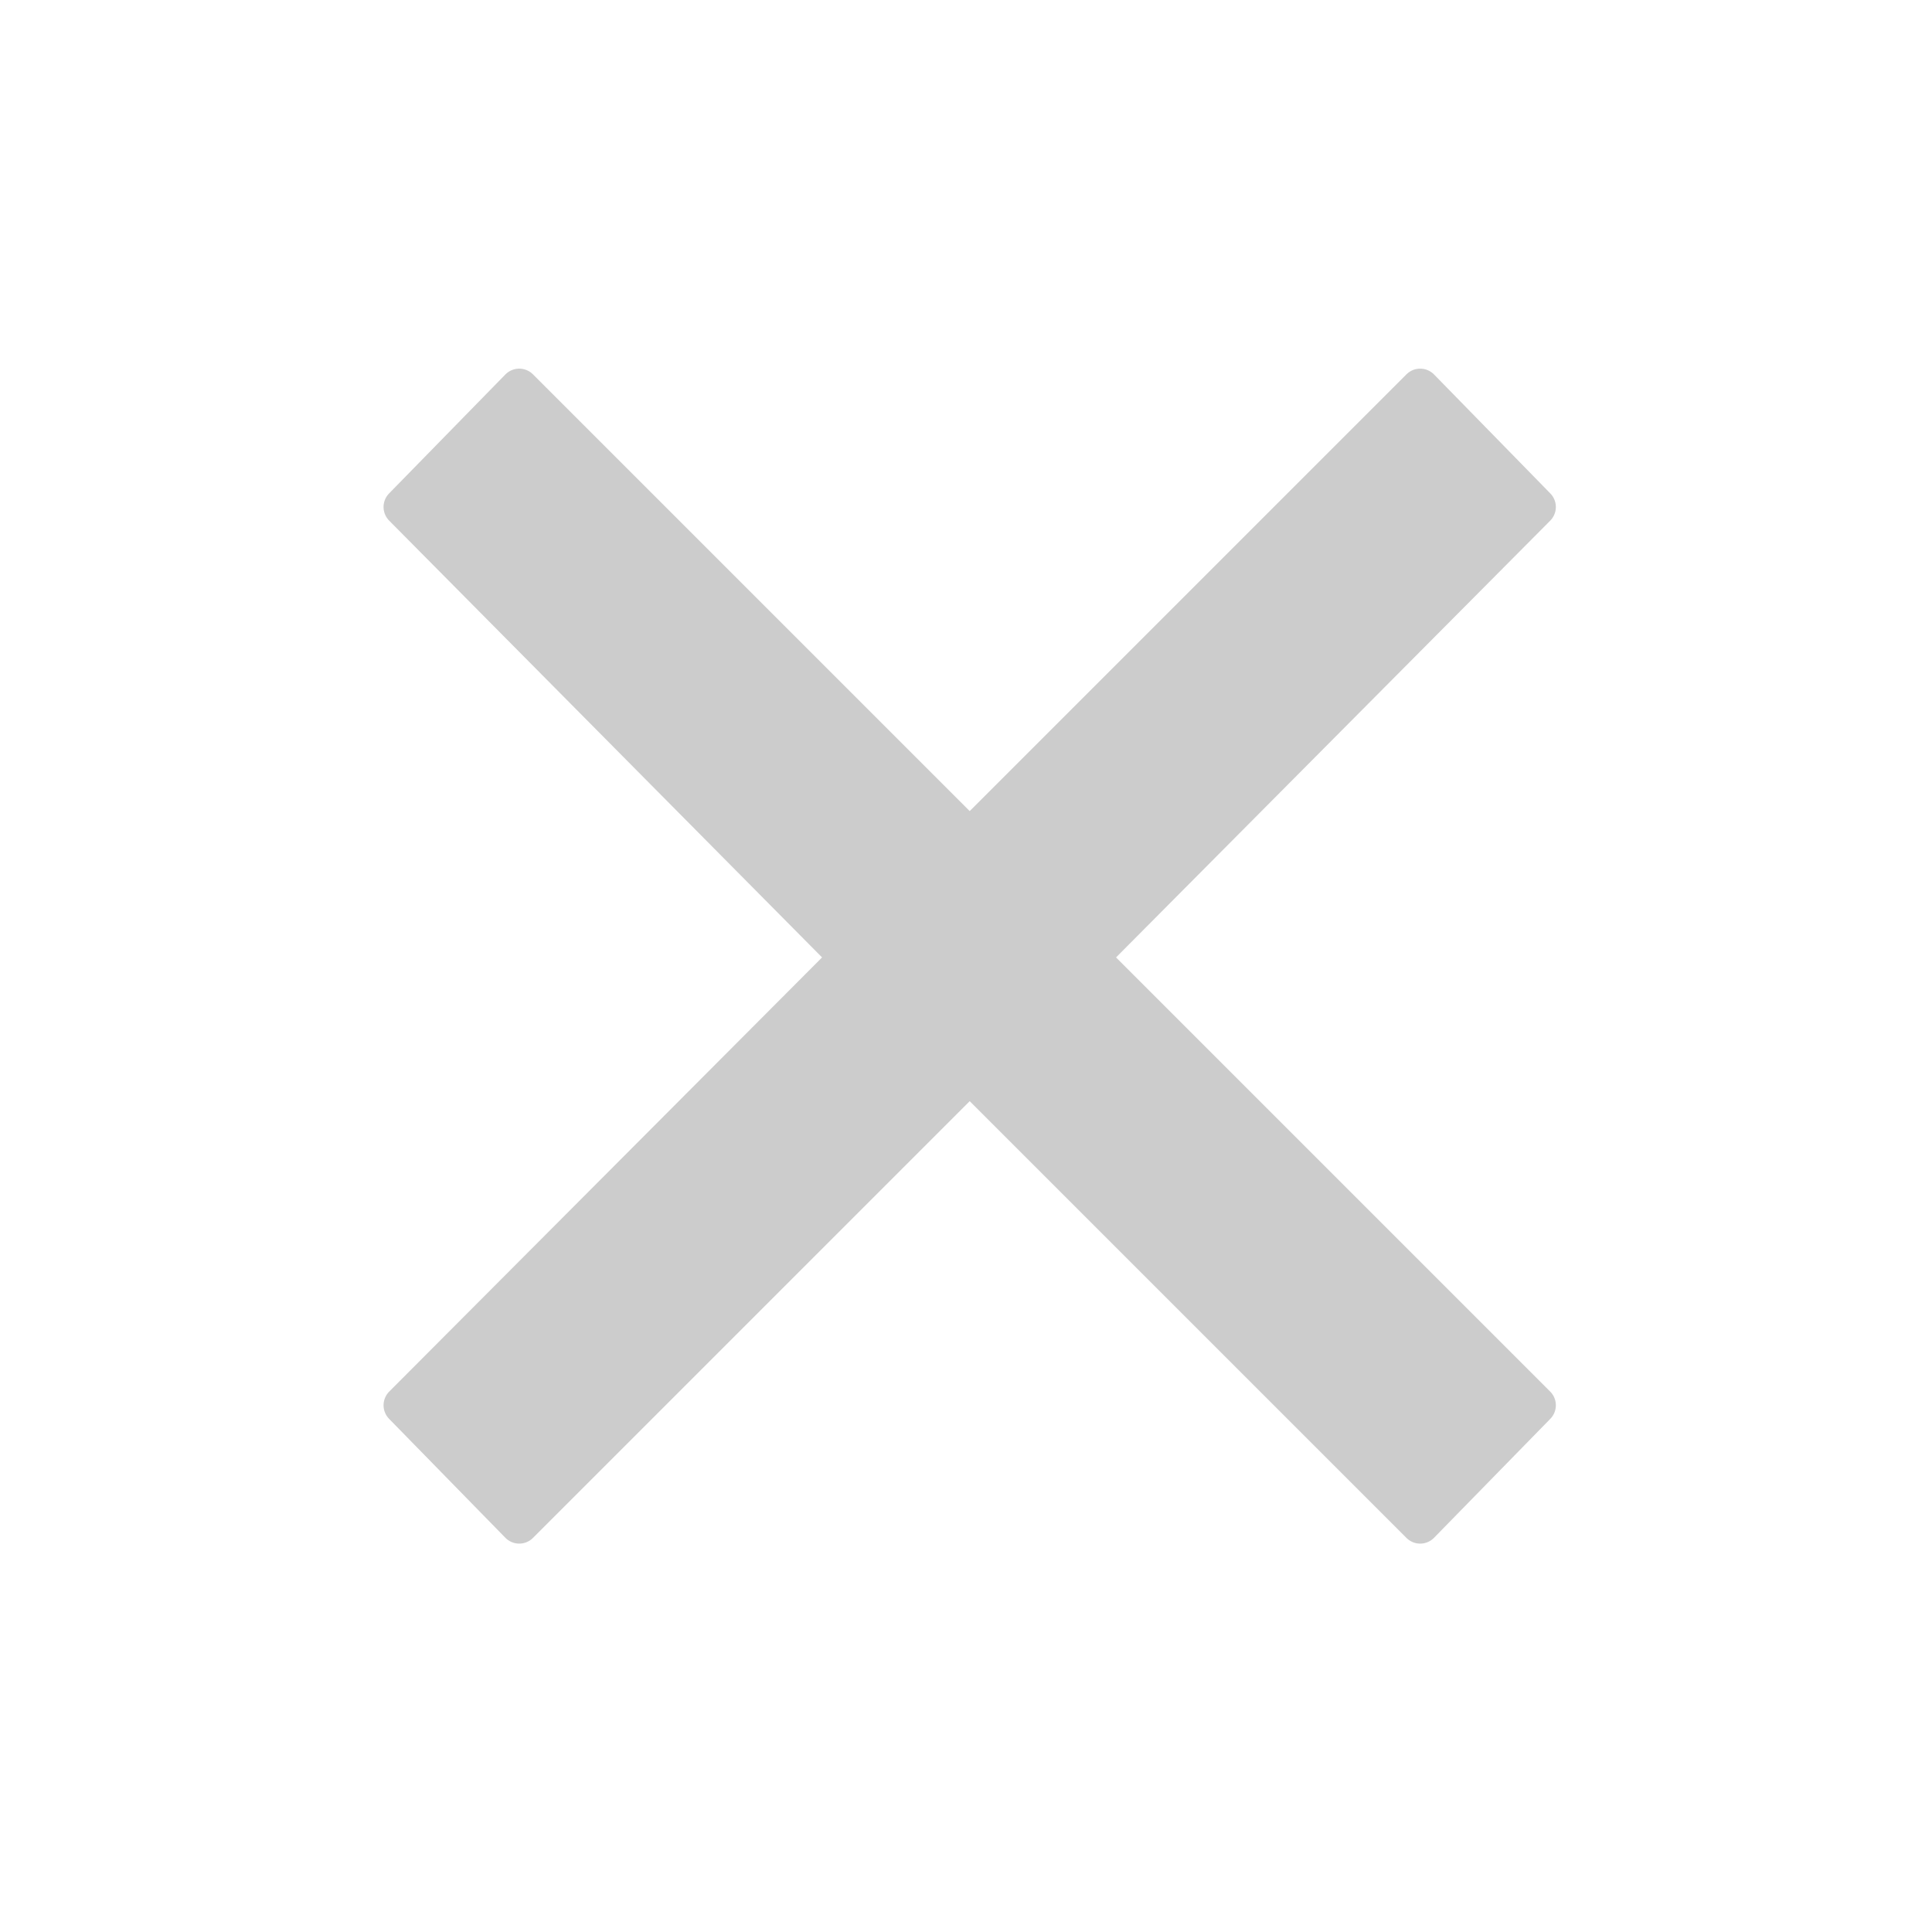
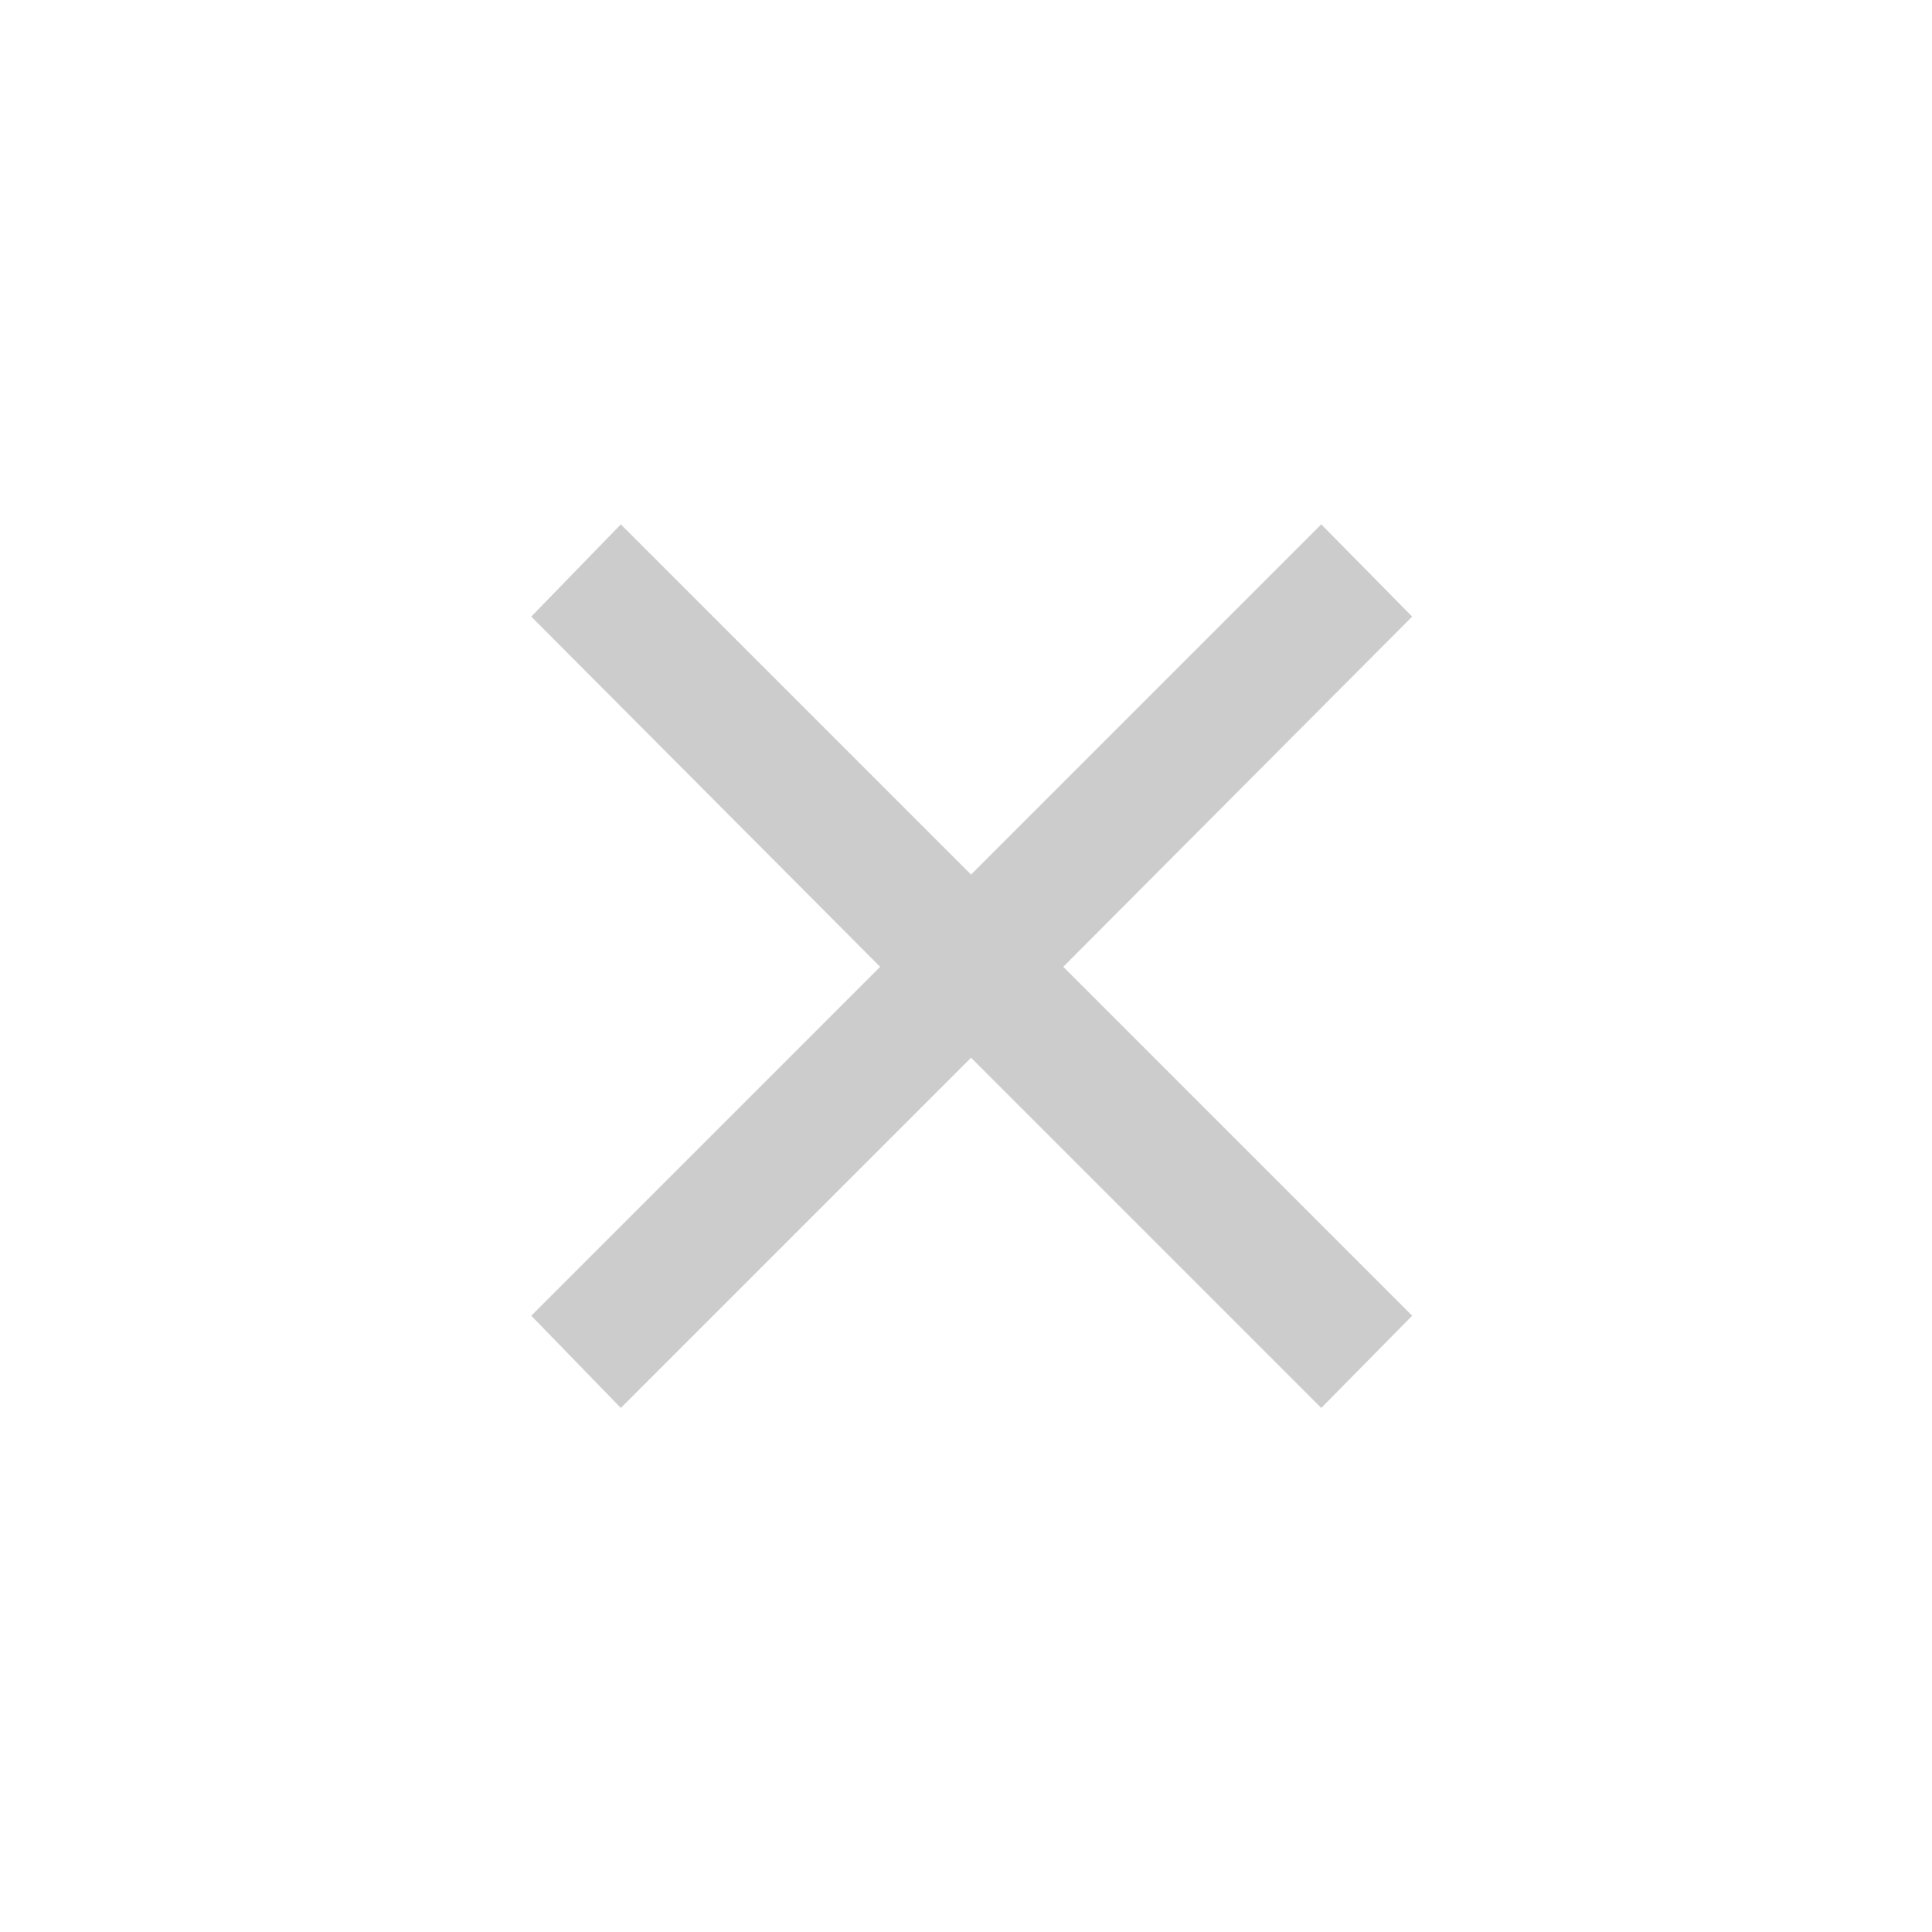
<svg xmlns="http://www.w3.org/2000/svg" width="100mm" height="100mm" viewBox="0 0 100 100" version="1.1" id="svg4147">
  <defs id="defs4144" />
  <g id="layer1">
    <g aria-label="x" id="text5200" style="font-size:10.583px;line-height:1.25;stroke-width:0.265" transform="matrix(6.543074,0,0,6.543074,-160.6521,-204.7934)">
      <g aria-label="×" id="text9895" style="font-size:1.617px;stroke-width:0.058;fill:#cccccc;fill-opacity:1;stroke:none;stroke-opacity:1;stroke-miterlimit:4;stroke-dasharray:none;stroke-linejoin:round" transform="matrix(10.57432,0,0,10.57432,-300.7508,-360.5821)">
-         <path d="m 31.913,37.439 -0.335,0.337 0.335,0.335 -0.087,0.089 -0.337,-0.337 -0.337,0.337 -0.087,-0.089 0.334,-0.335 -0.334,-0.337 0.087,-0.089 0.337,0.337 0.337,-0.337 z" id="path10945" style="fill:#cccccc;fill-opacity:1;stroke:#cccccc;stroke-width:0.029;stroke-linejoin:round;stroke-miterlimit:4;stroke-dasharray:none;stroke-opacity:1" />
+         <path d="m 31.82,37.521 -0.261,0.262 0.261,0.261 -0.068,0.069 -0.262,-0.262 -0.262,0.262 -0.067,-0.069 0.261,-0.261 -0.261,-0.262 0.067,-0.069 0.262,0.262 0.262,-0.262 z" id="path10945" style="fill:#cccccc;fill-opacity:1;stroke:#cccccc;stroke-width:0;stroke-linejoin:round;stroke-miterlimit:4;stroke-dasharray:none;stroke-opacity:1" />
      </g>
    </g>
  </g>
</svg>
